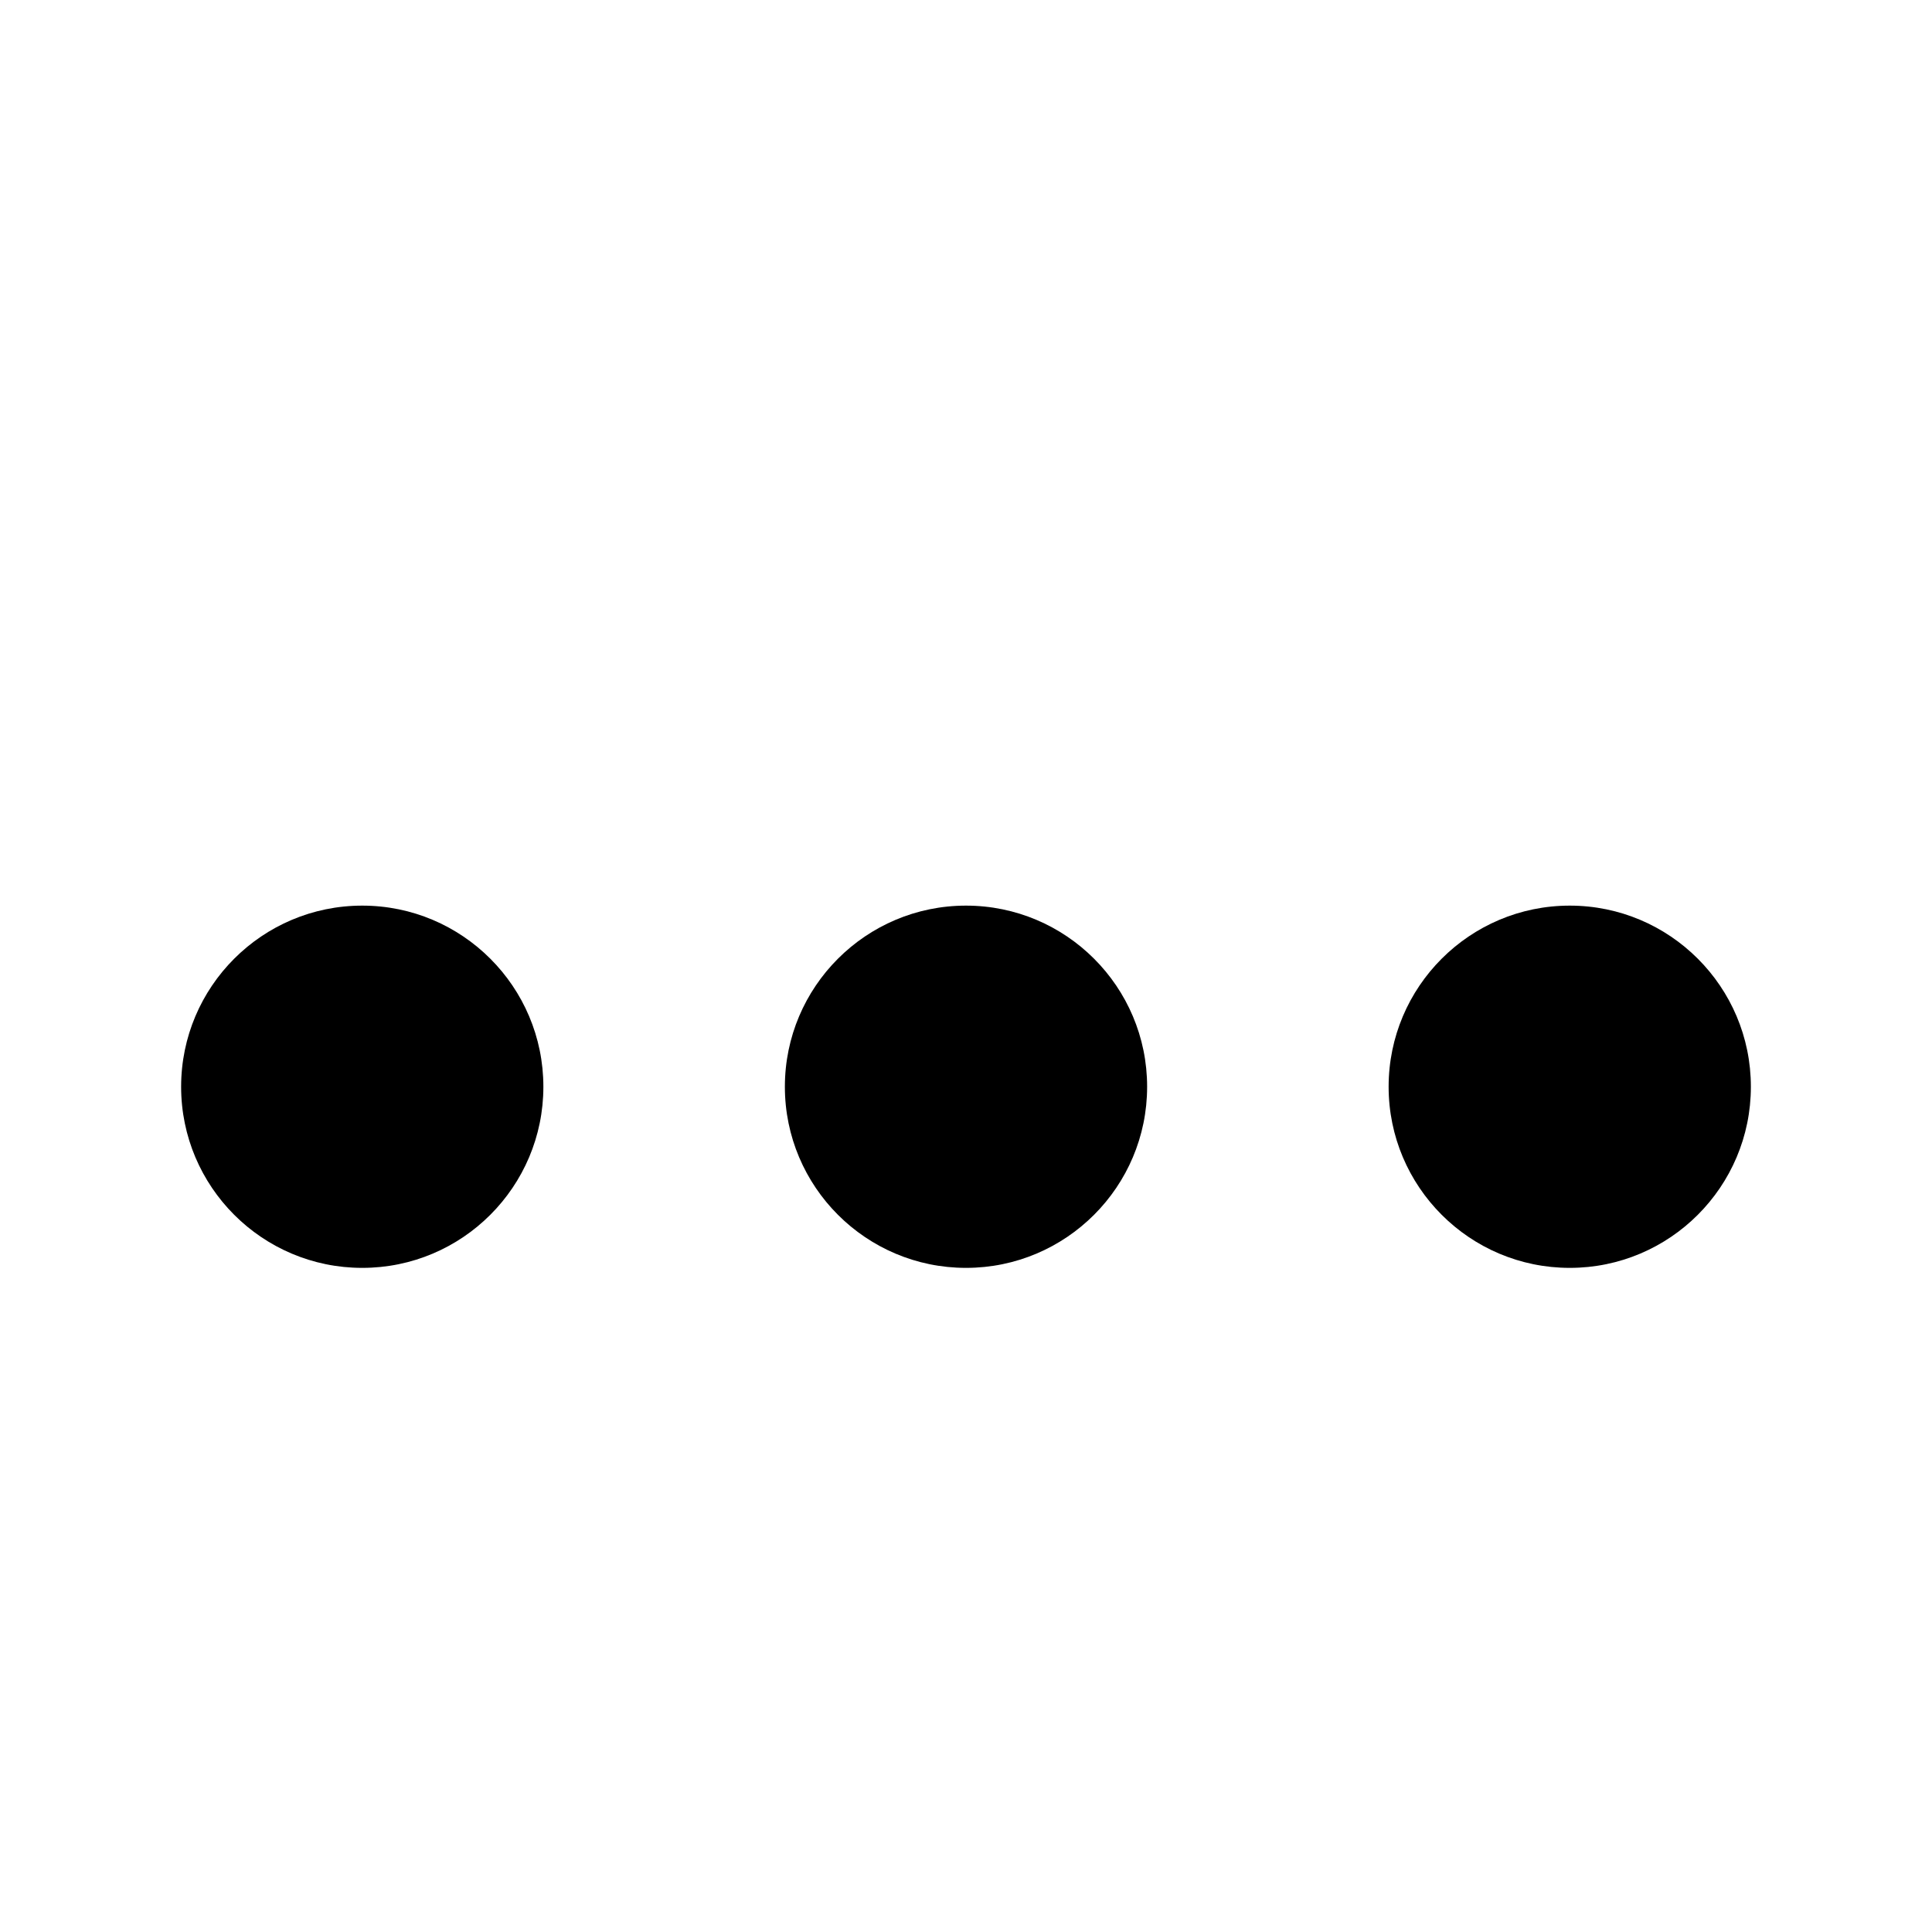
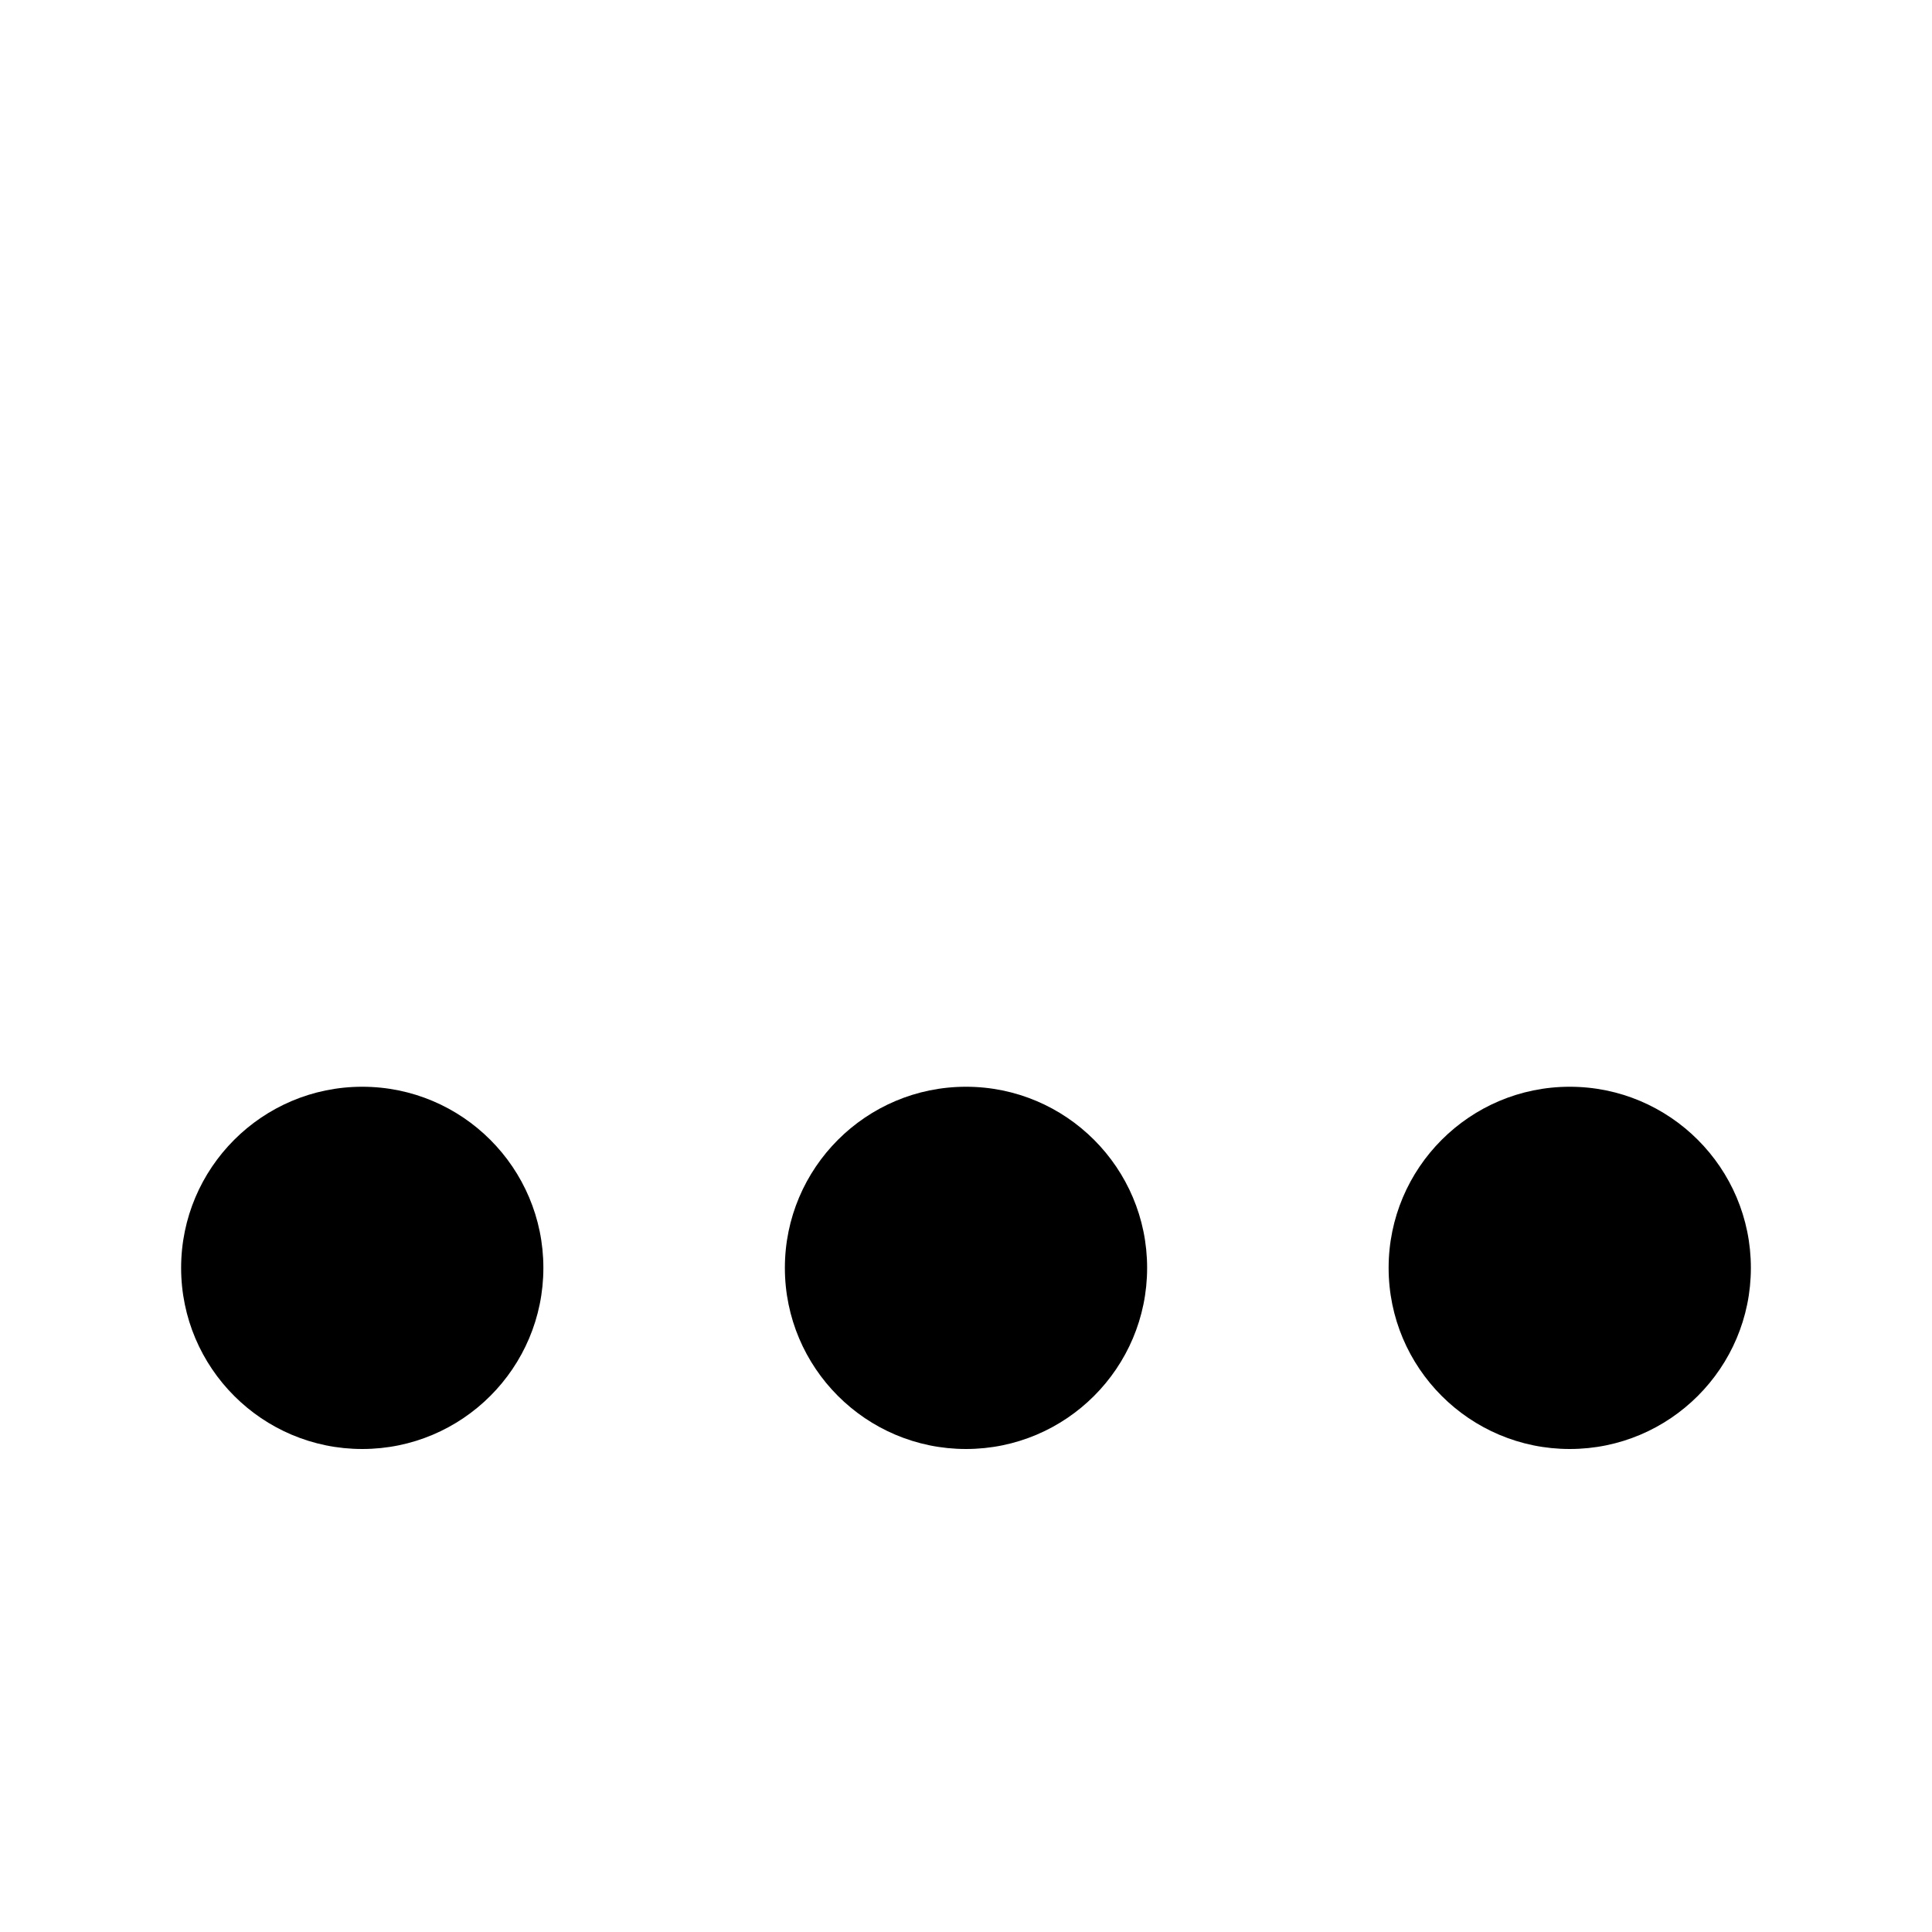
<svg xmlns="http://www.w3.org/2000/svg" width="16" height="16" viewBox="0 0 16 16" fill="black">
-   <path d="M3 10.5C3.828 10.5 4.5 9.828 4.5 9C4.5 8.172 3.828 7.5 3 7.5C2.172 7.5 1.5 8.172 1.5 9C1.5 9.828 2.172 10.5 3 10.5Z" />
-   <path d="M8 10.5C8.828 10.5 9.5 9.828 9.5 9C9.5 8.172 8.828 7.5 8 7.5C7.172 7.5 6.5 8.172 6.5 9C6.5 9.828 7.172 10.5 8 10.5Z" />
-   <path d="M13 10.5C13.828 10.5 14.5 9.828 14.5 9C14.5 8.172 13.828 7.5 13 7.5C12.172 7.5 11.5 8.172 11.5 9C11.5 9.828 12.172 10.5 13 10.5Z" />
+   <path d="M3 12C3.828 12 4.5 11.328 4.5 10.5C4.5 9.672 3.828 9 3 9C2.172 9 1.5 9.672 1.5 10.5C1.5 11.328 2.172 12 3 12Z" />
+   <path d="M8 12C8.828 12 9.5 11.328 9.5 10.5C9.5 9.672 8.828 9 8 9C7.172 9 6.5 9.672 6.5 10.5C6.5 11.328 7.172 12 8 12Z" />
+   <path d="M13 12C13.828 12 14.5 11.328 14.5 10.5C14.5 9.672 13.828 9 13 9C12.172 9 11.5 9.672 11.5 10.5C11.5 11.328 12.172 12 13 12Z" />
</svg>
